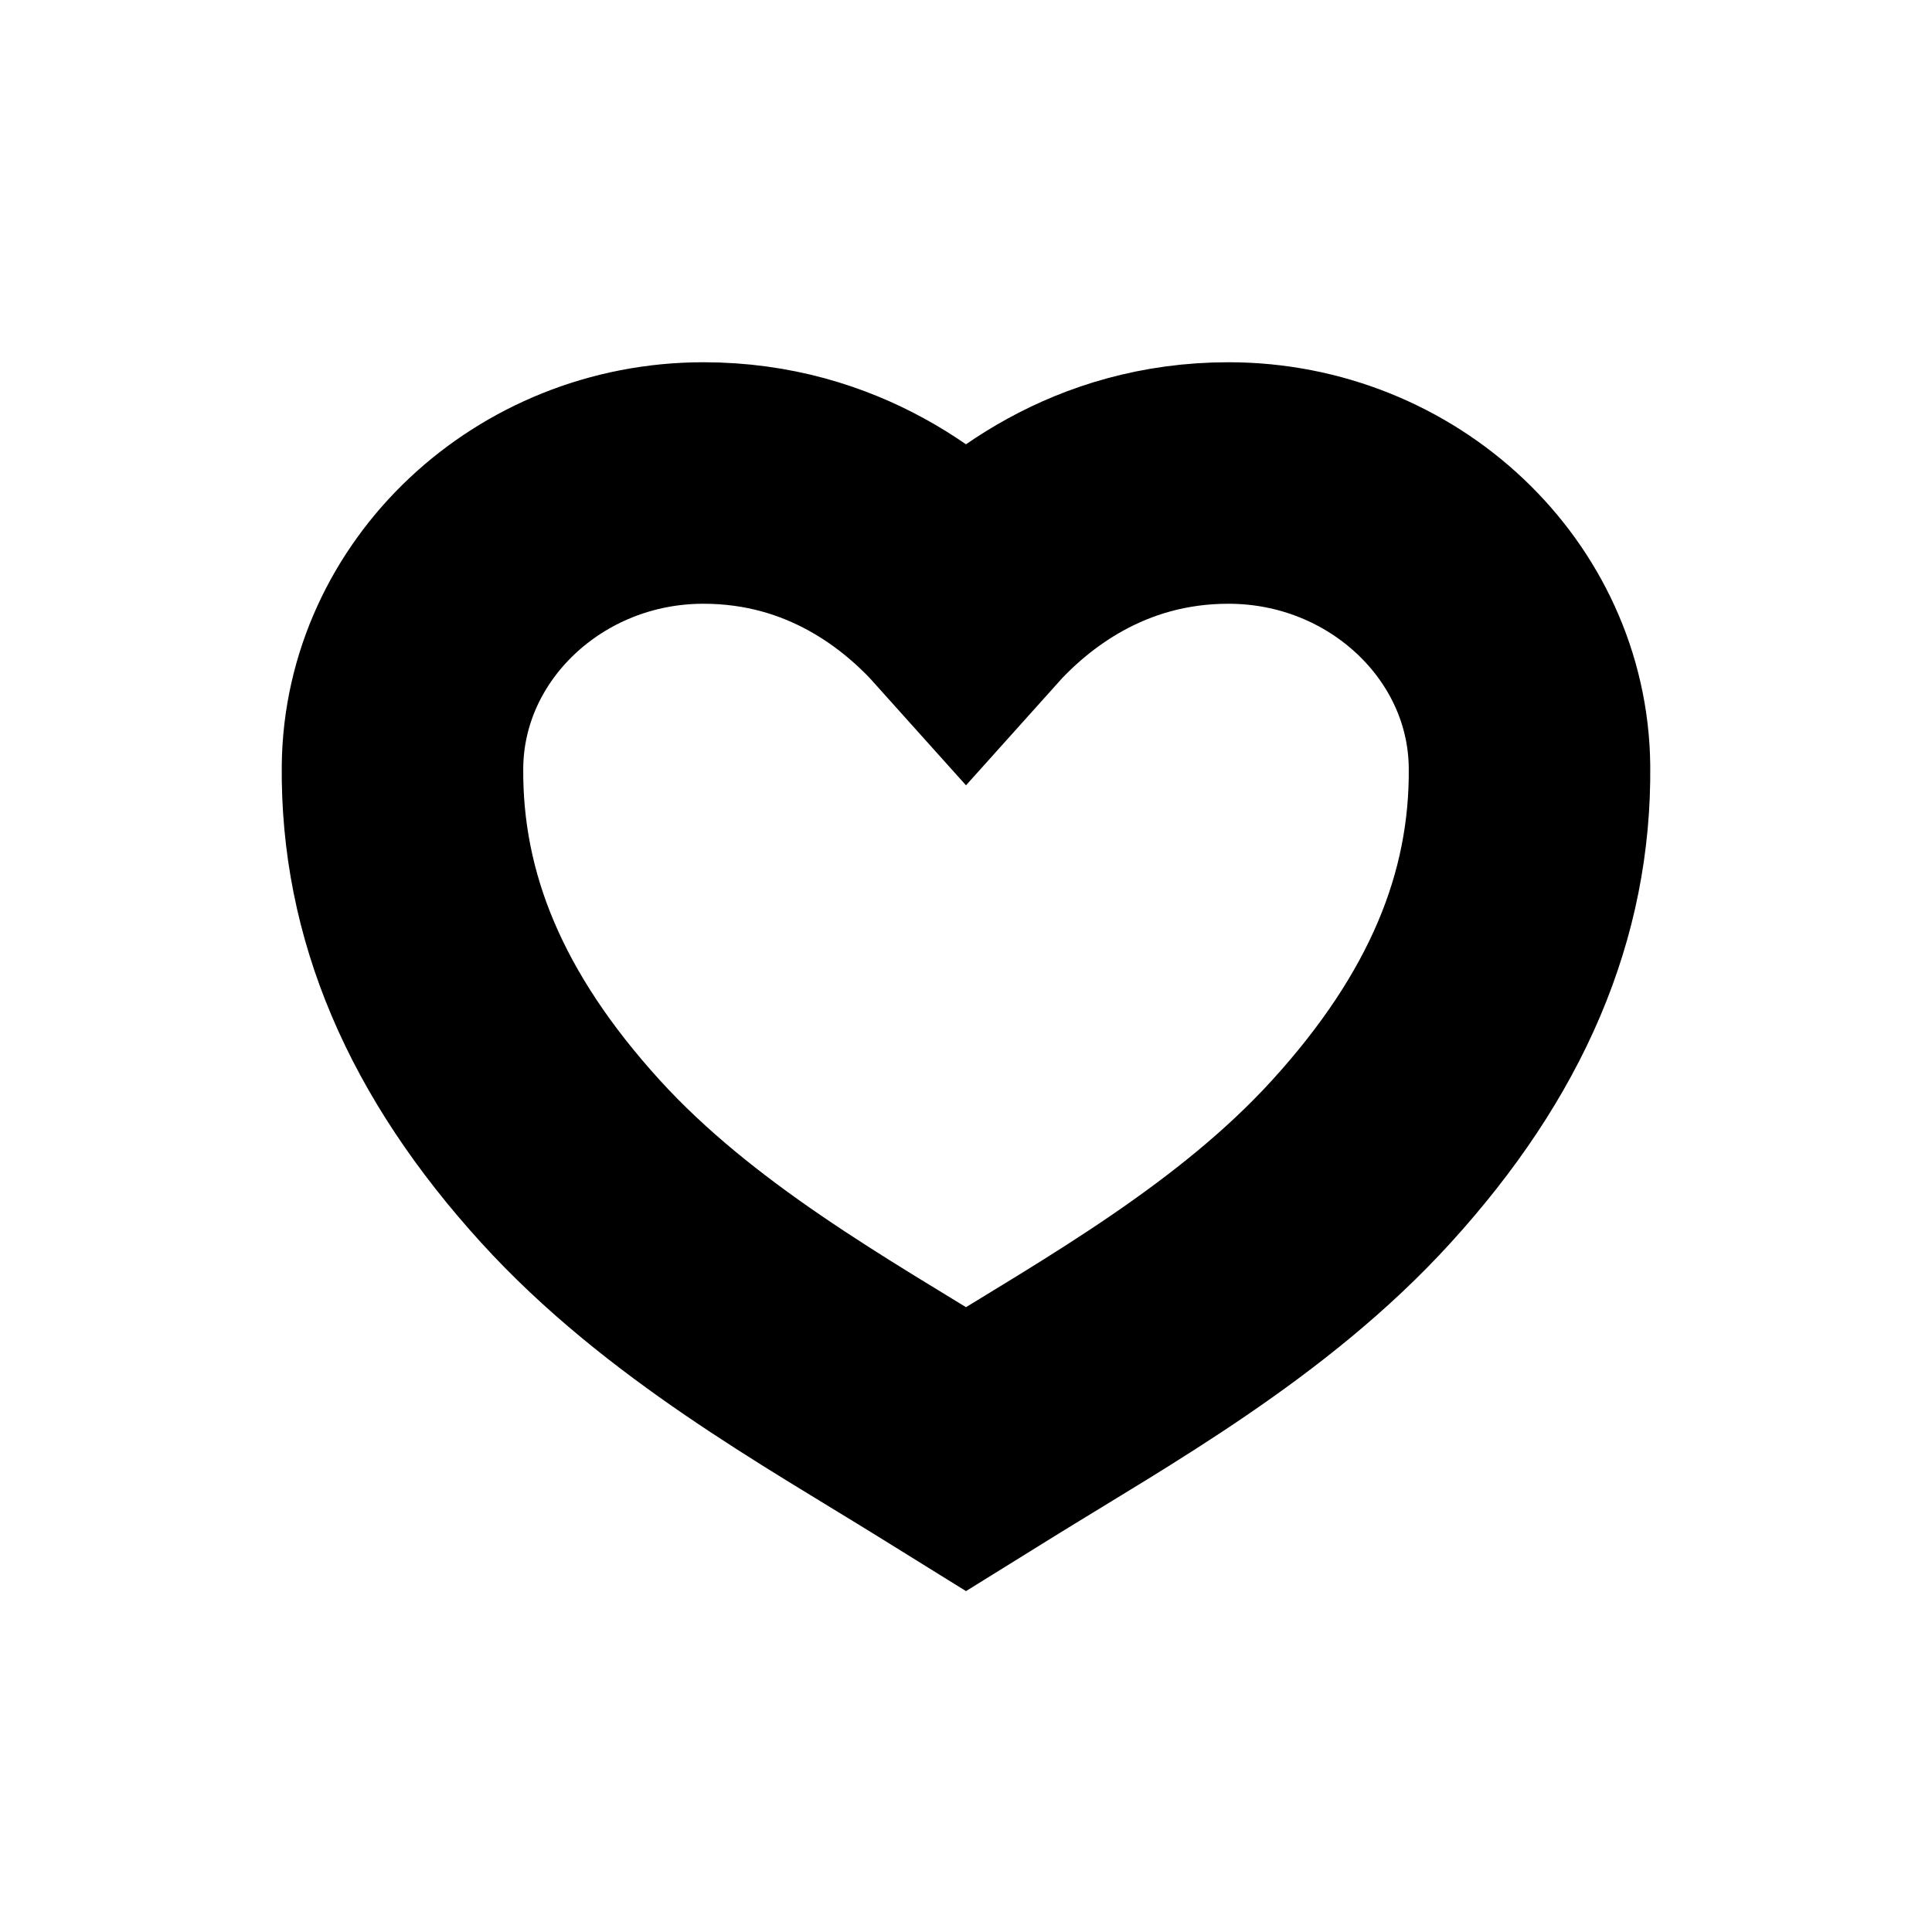
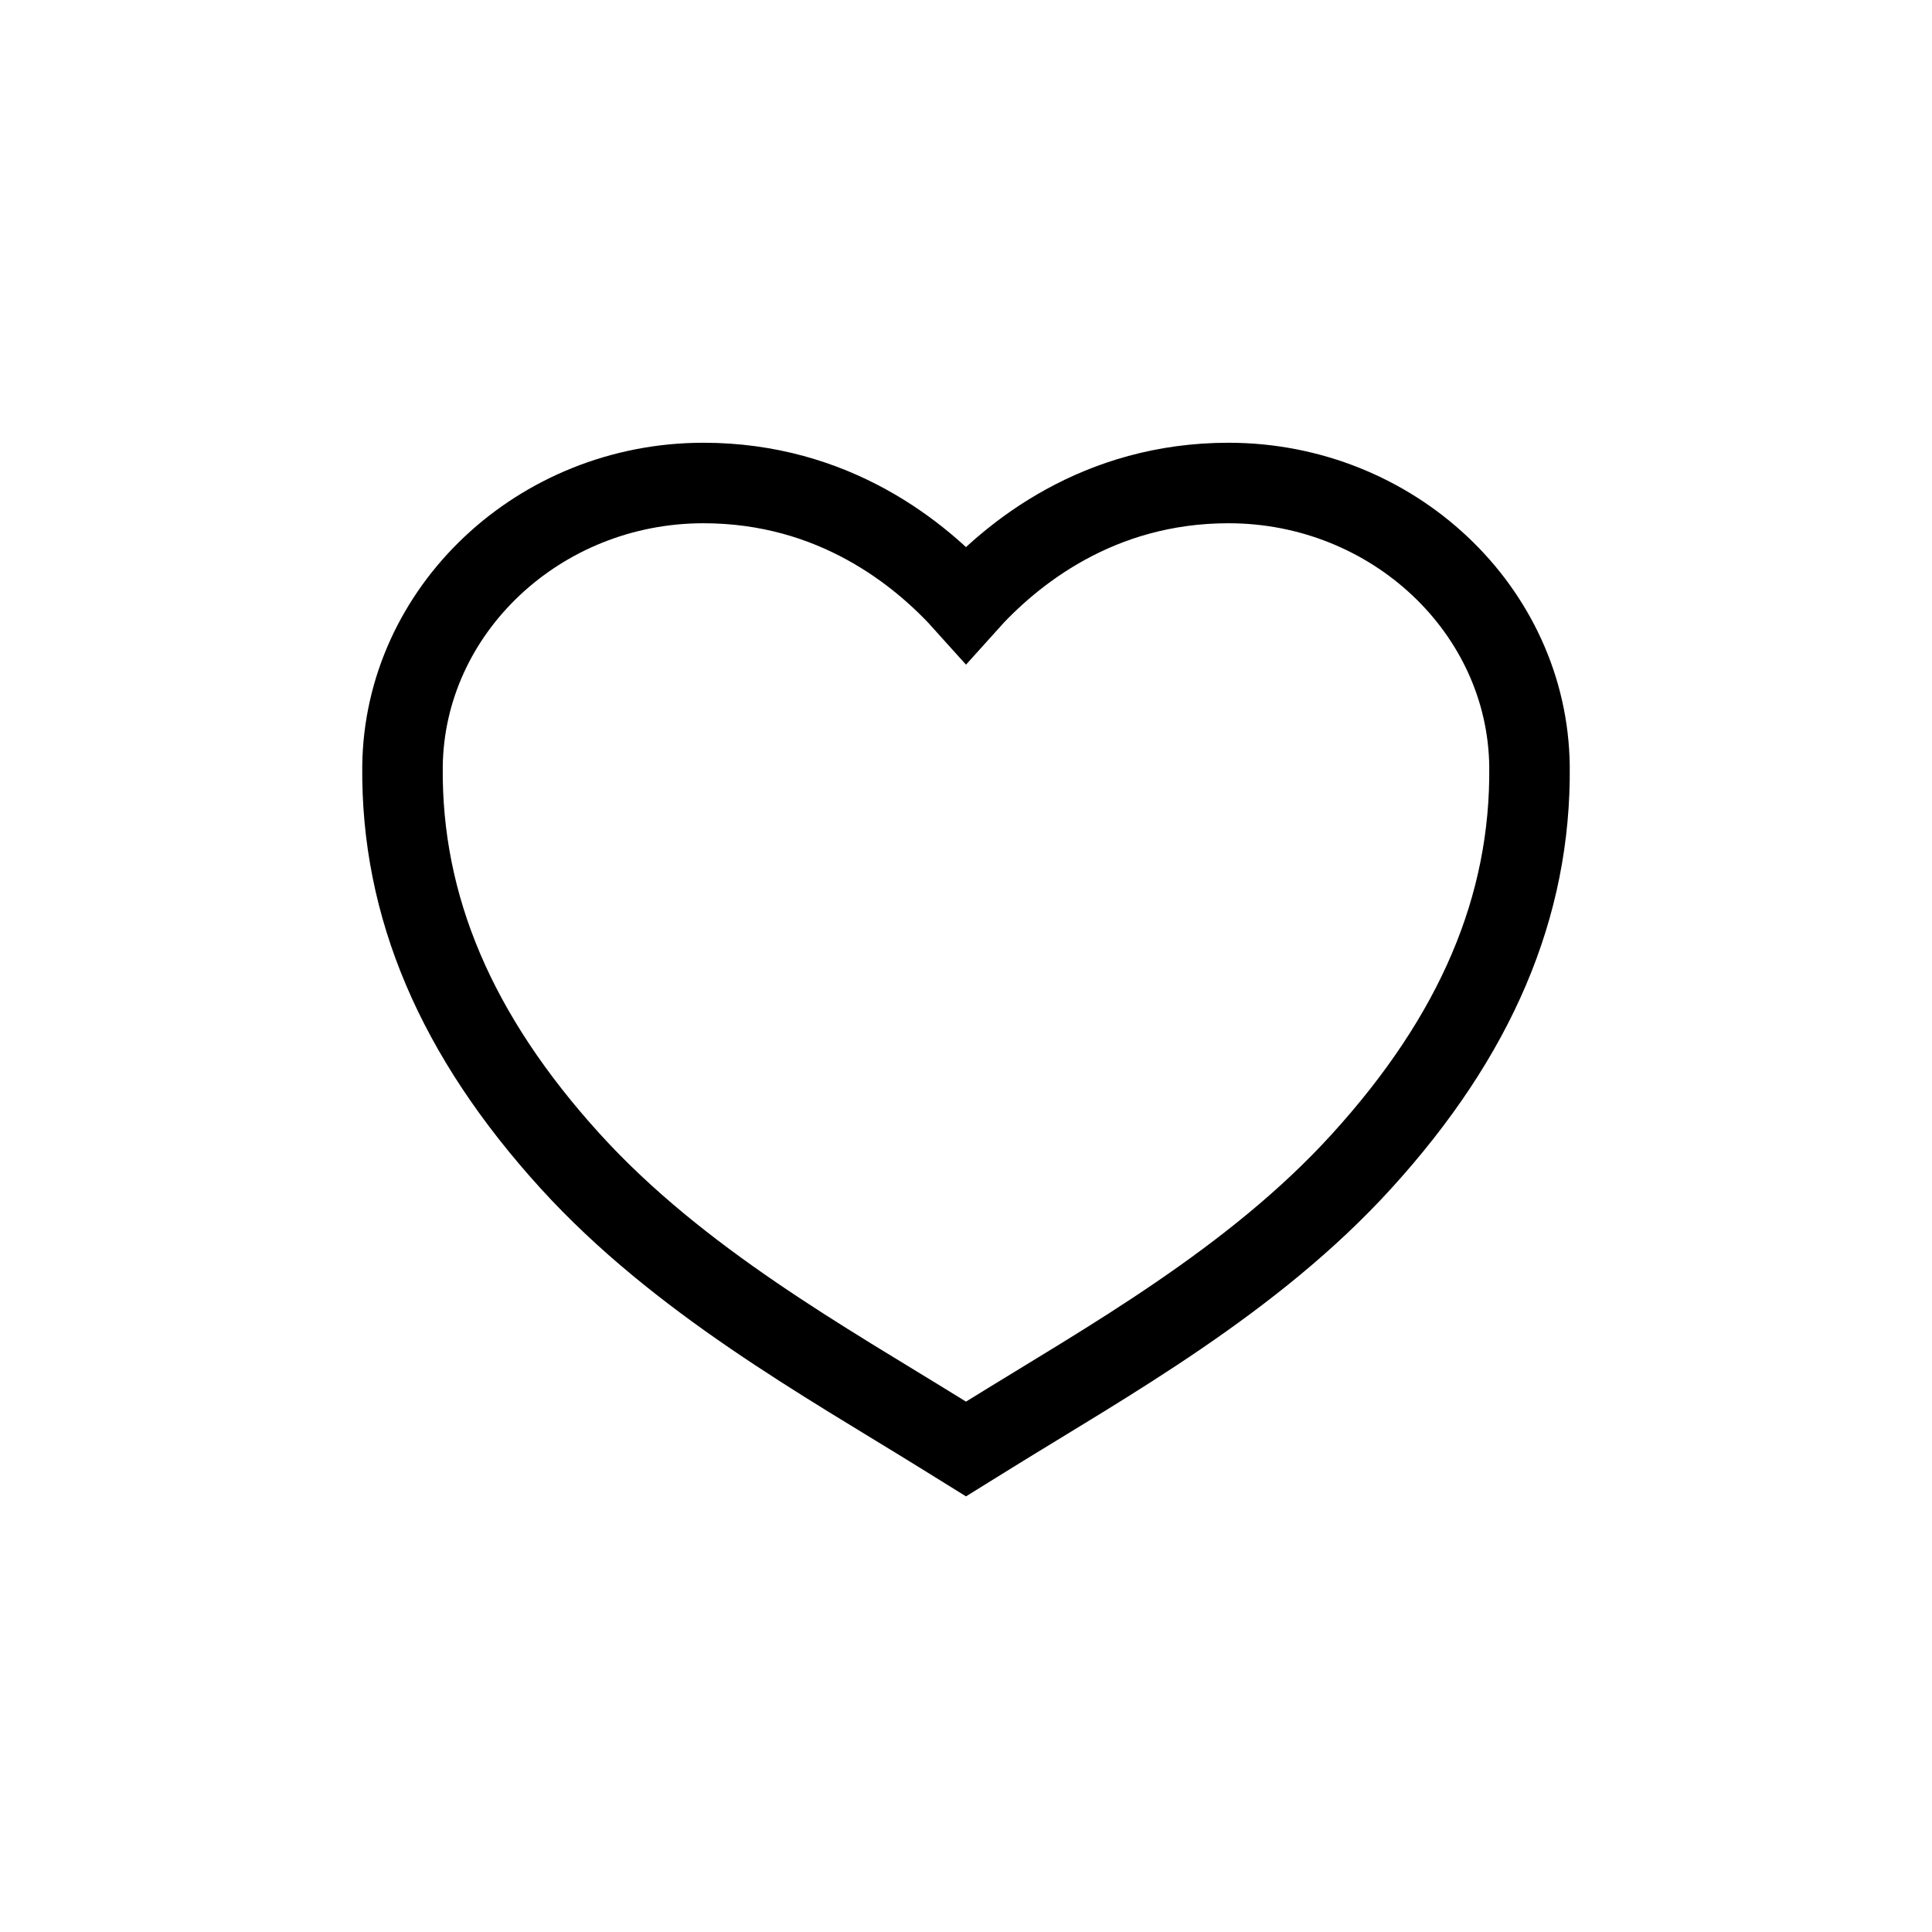
<svg xmlns="http://www.w3.org/2000/svg" width="24" height="24" viewBox="0 0 24 24" fill="none">
-   <path d="M12 18L11.697 17.812C10.258 16.92 8.436 15.911 7.087 14.428C5.665 12.865 4.983 11.26 5 9.521C5.022 7.579 6.698 6 8.738 6C10.357 6 11.434 6.875 12 7.507C12.566 6.875 13.643 6 15.261 6C17.302 6 18.978 7.579 19 9.52C19.018 11.26 18.336 12.864 16.913 14.427C15.564 15.911 13.742 16.92 12.303 17.812L12 18Z" stroke="black" stroke-width="3" />
+   <path d="M12 18L11.697 17.812C10.258 16.92 8.436 15.911 7.087 14.428C5.665 12.865 4.983 11.26 5 9.521C5.022 7.579 6.698 6 8.738 6C10.357 6 11.434 6.875 12 7.507C12.566 6.875 13.643 6 15.261 6C17.302 6 18.978 7.579 19 9.52C19.018 11.26 18.336 12.864 16.913 14.427C15.564 15.911 13.742 16.92 12.303 17.812L12 18Z" stroke="black" strokeWidth="3" />
</svg>
